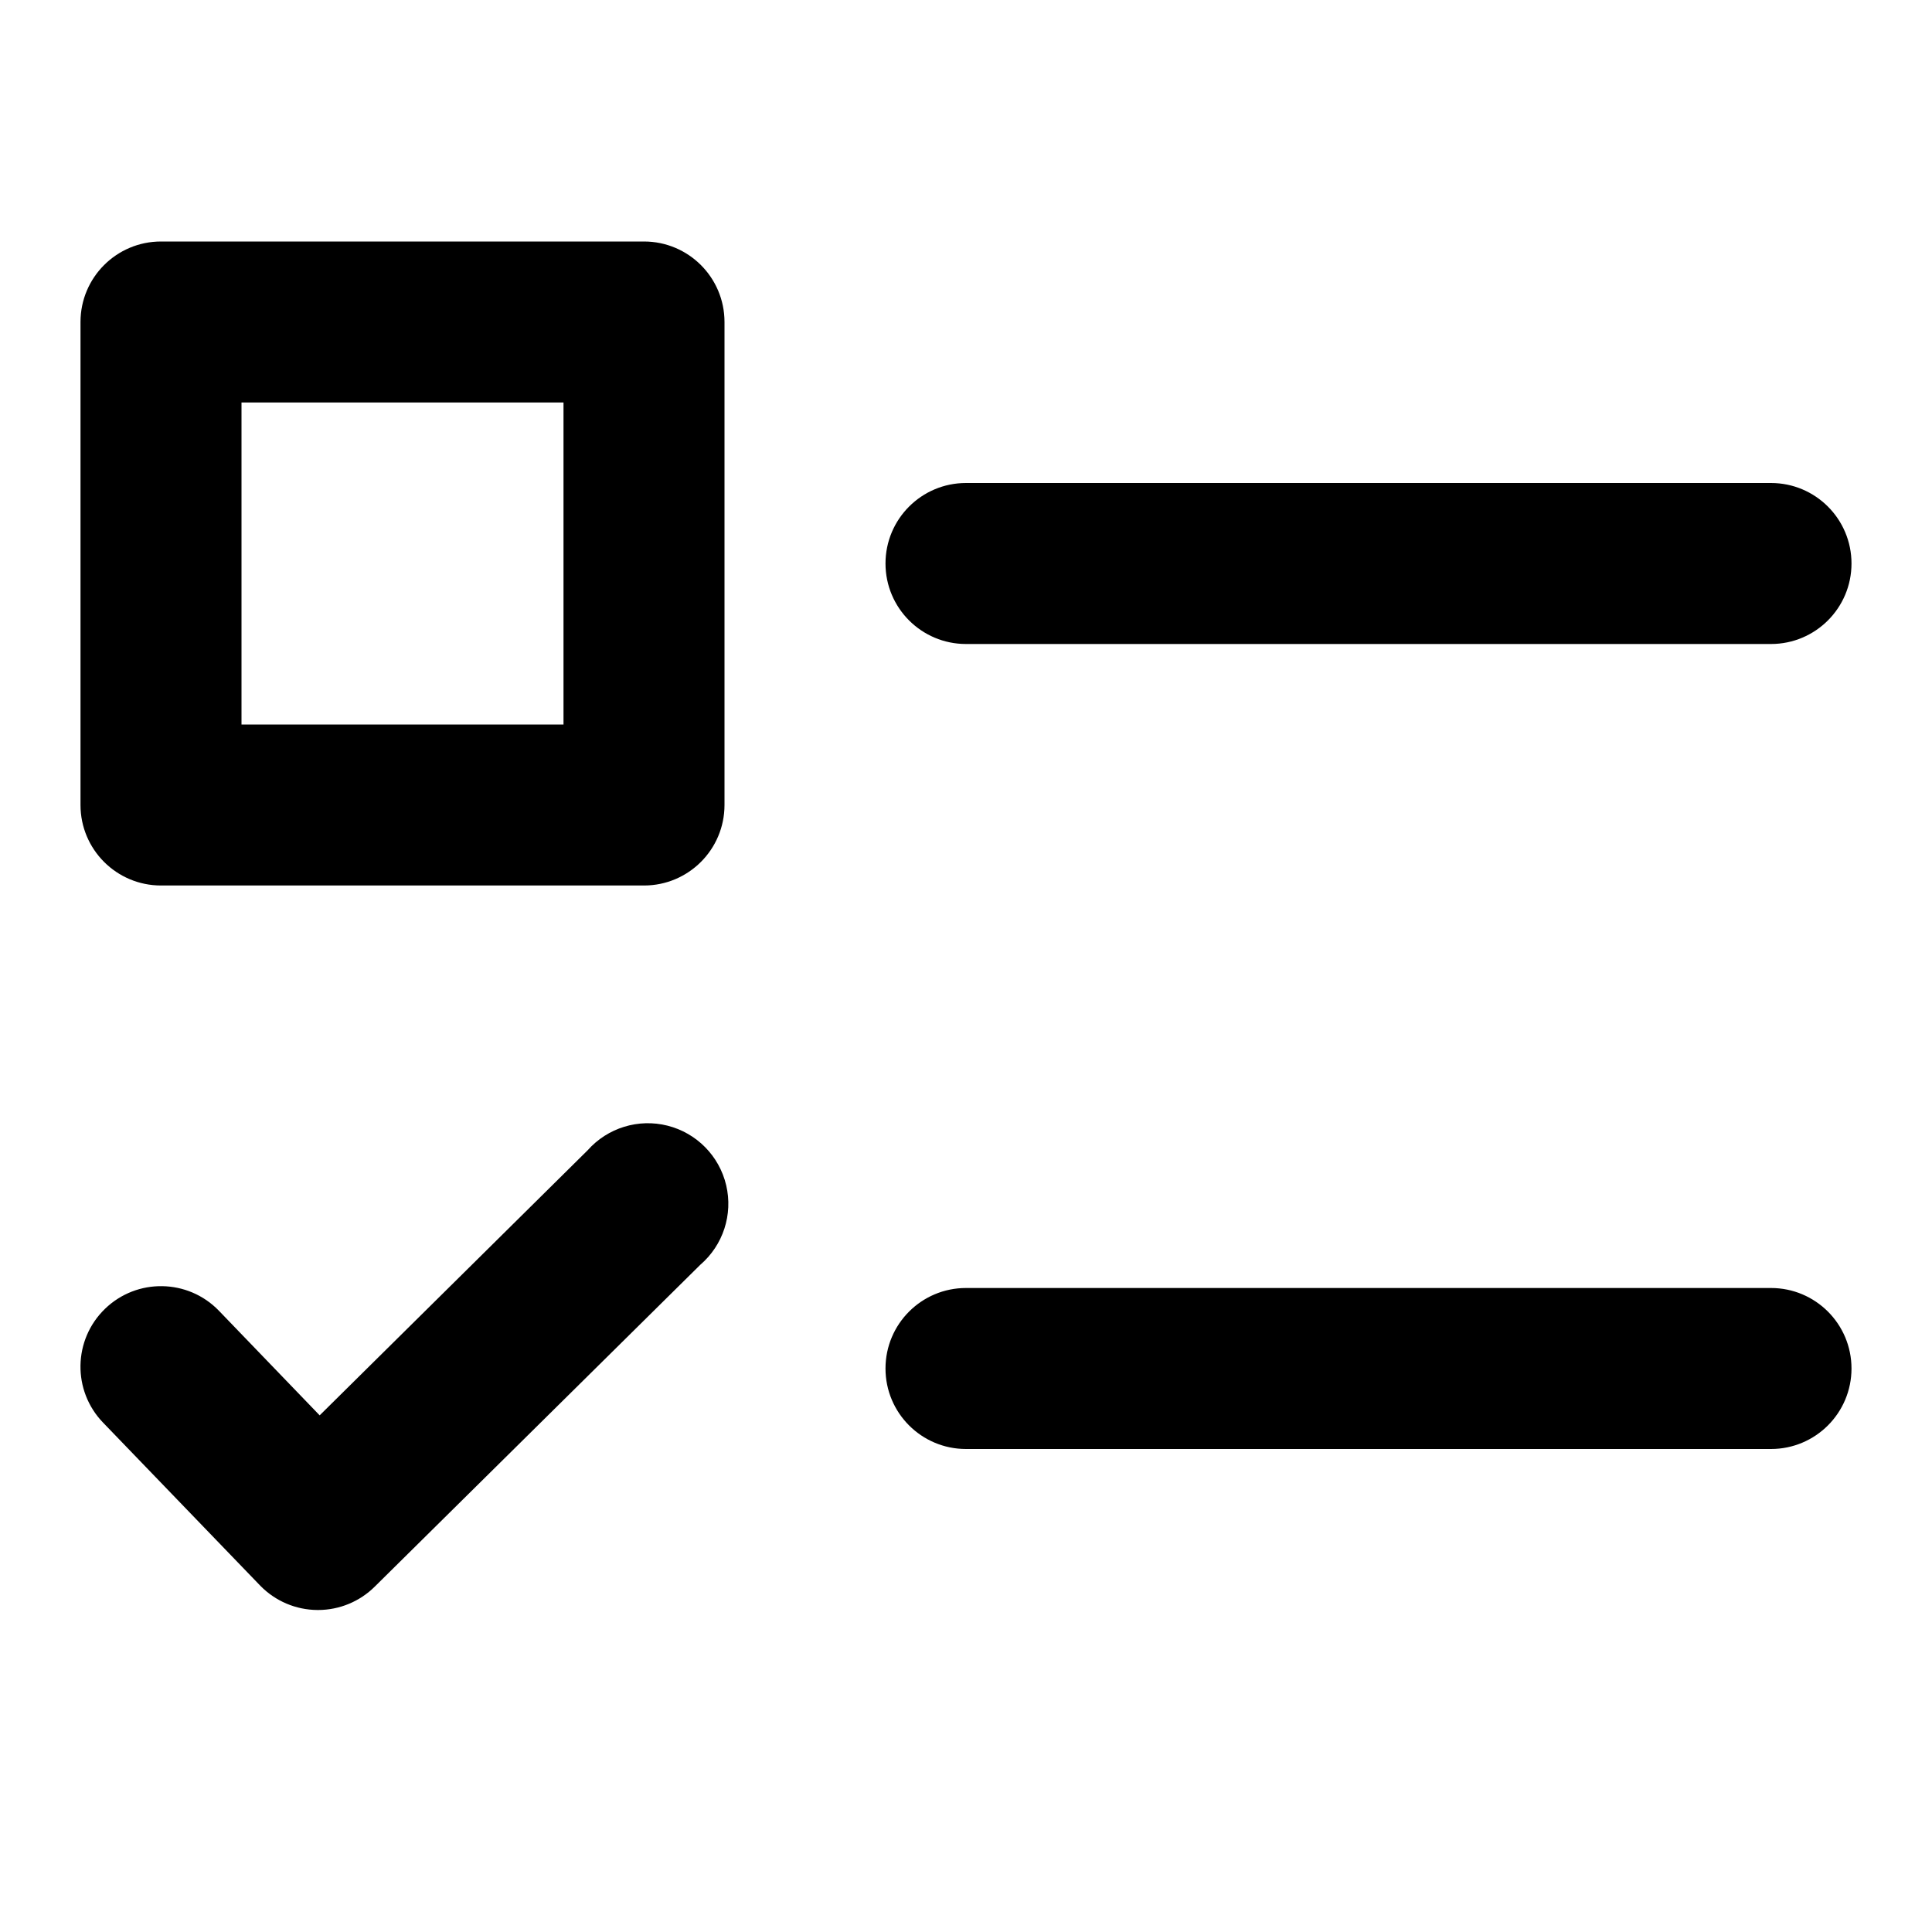
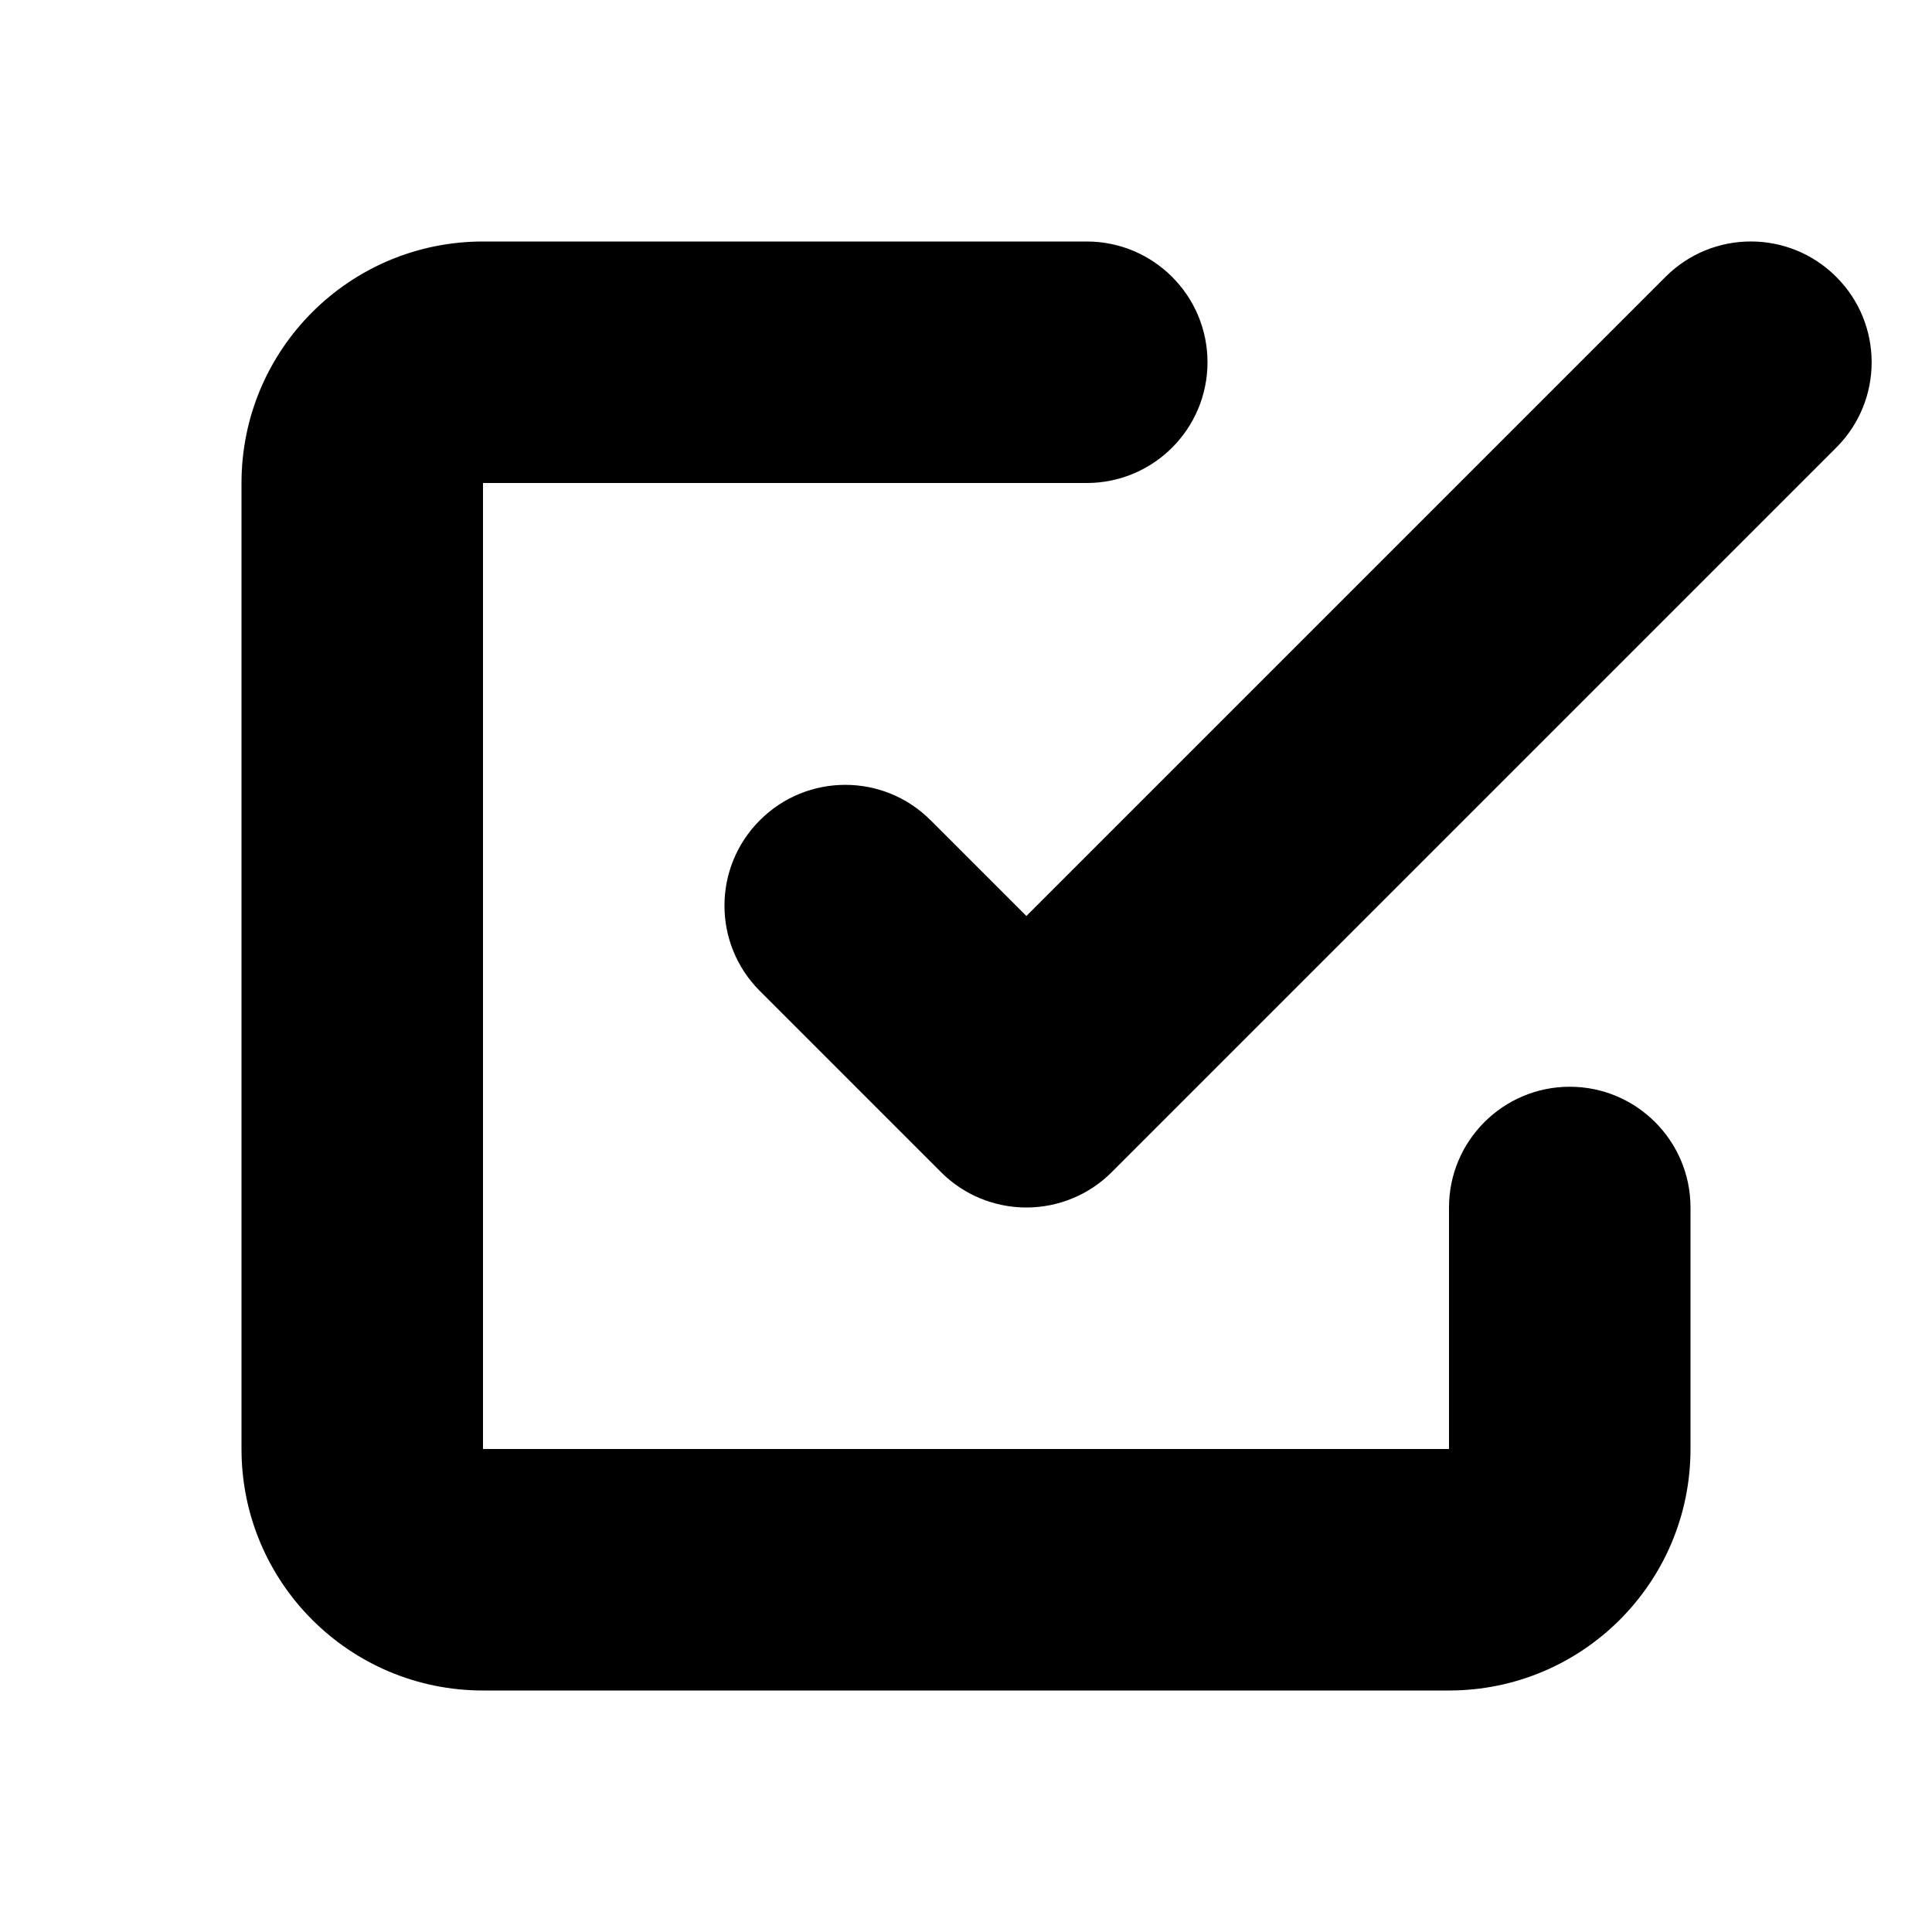
- <svg xmlns="http://www.w3.org/2000/svg" viewBox="0 0 24 24">
-   <path d="M2,11H8a1,1,0,0,0,1-1V4A1,1,0,0,0,8,3H2A1,1,0,0,0,1,4v6A1,1,0,0,0,2,11ZM3,5H7V9H3ZM23,7a1,1,0,0,1-1,1H12a1,1,0,0,1,0-2H22A1,1,0,0,1,23,7Zm0,10a1,1,0,0,1-1,1H12a1,1,0,0,1,0-2H22A1,1,0,0,1,23,17ZM3.235,19.7,1.281,17.673a1,1,0,0,1,1.438-1.391l1.252,1.3L7.3,14.289A1,1,0,1,1,8.7,15.711l-4.046,4a1,1,0,0,1-.7.289H3.942A1,1,0,0,1,3.235,19.7Z" />
+ <svg xmlns="http://www.w3.org/2000/svg" width="800px" height="800px" viewBox="0 0 16 16">
+   <path fill="#000000" fill-rule="evenodd" d="M4,4 L9,4 C9.552,4 10,3.552 10,3 C10,2.448 9.552,2 9,2 L4,2 C2.895,2 2,2.895 2,4 L2,12 C2,13.105 2.895,14 4,14 L12,14 C13.105,14 14,13.105 14,12 L14,10 C14,9.448 13.552,9 13,9 C12.448,9 12,9.448 12,10 L12,12 L4,12 L4,4 Z M15.207,2.293 C14.817,1.902 14.183,1.902 13.793,2.293 L8.5,7.586 L7.707,6.793 C7.317,6.402 6.683,6.402 6.293,6.793 C5.902,7.183 5.902,7.817 6.293,8.207 L7.793,9.707 C7.98,9.895 8.235,10 8.5,10 C8.765,10 9.02,9.895 9.207,9.707 L15.207,3.707 C15.598,3.317 15.598,2.683 15.207,2.293 Z" />
</svg>
